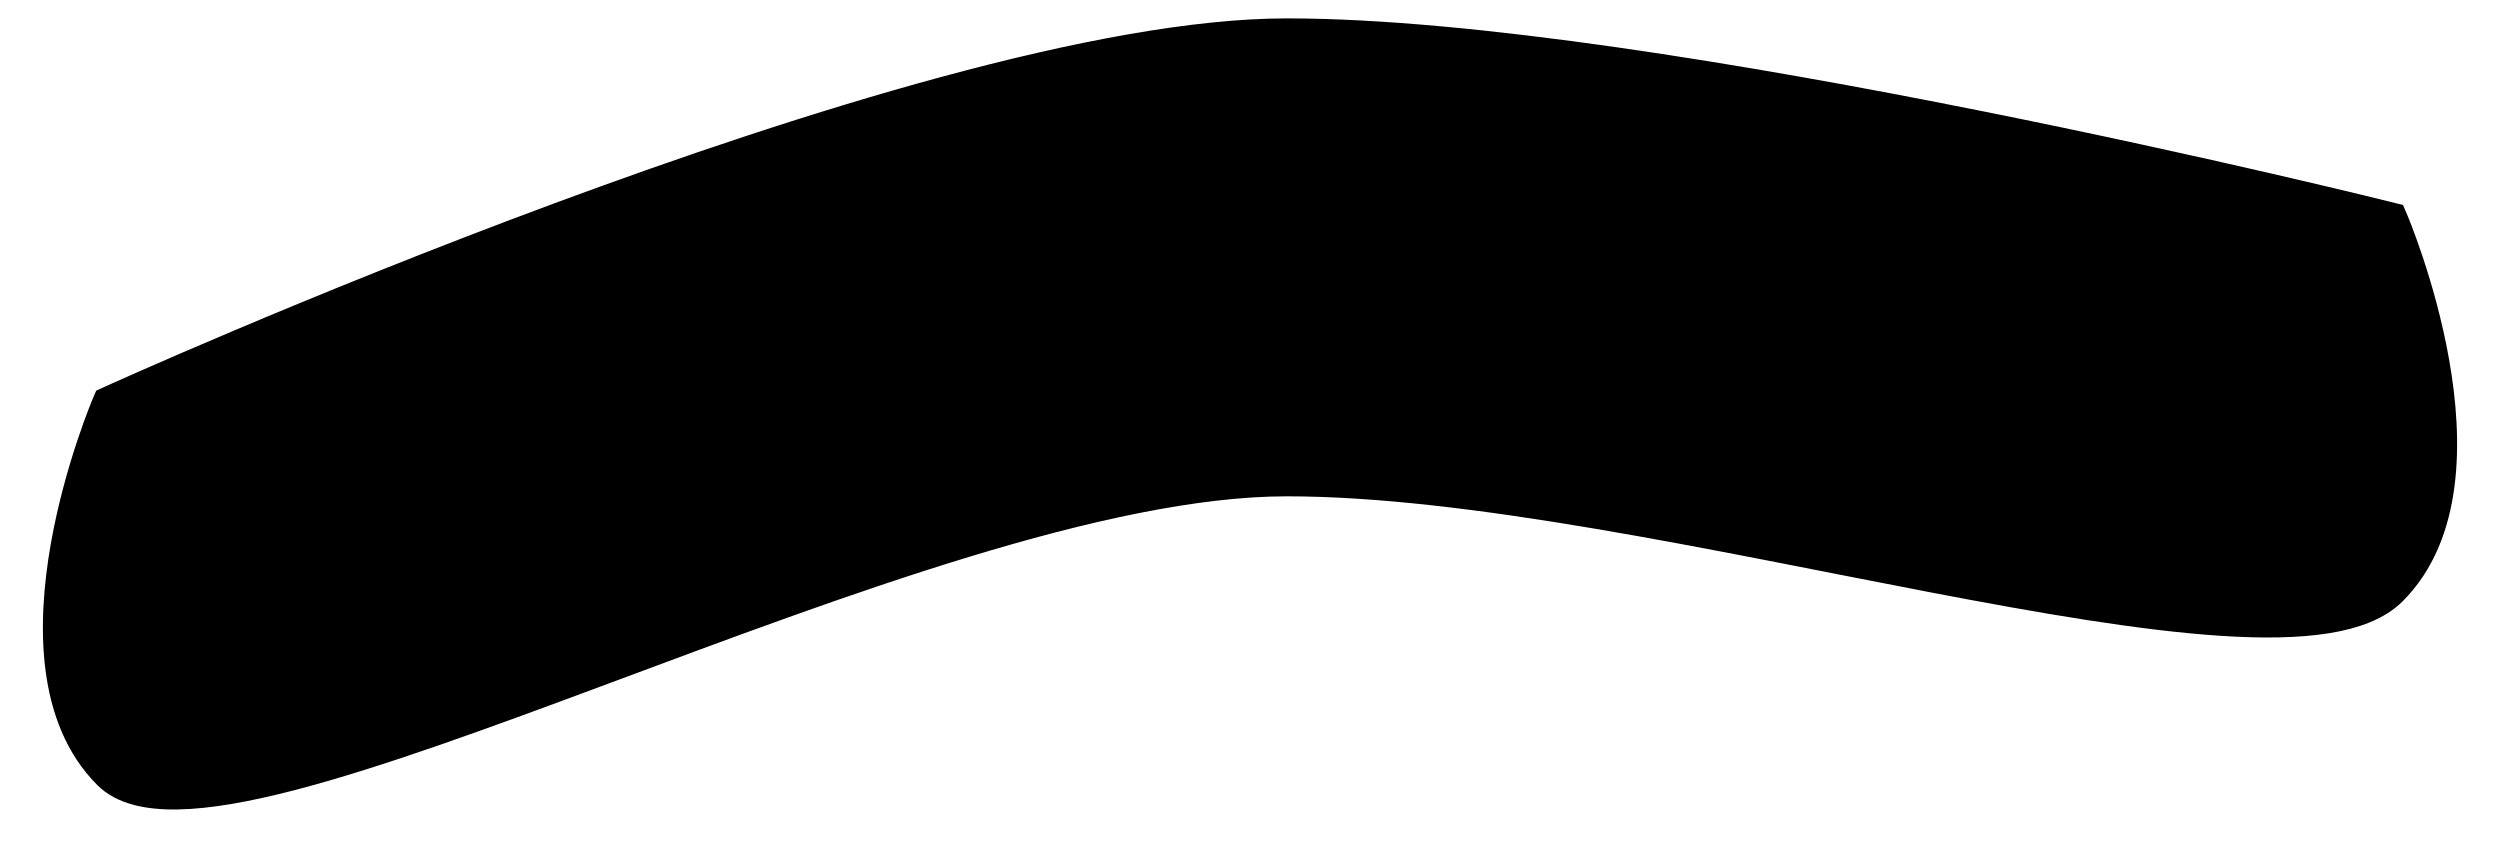
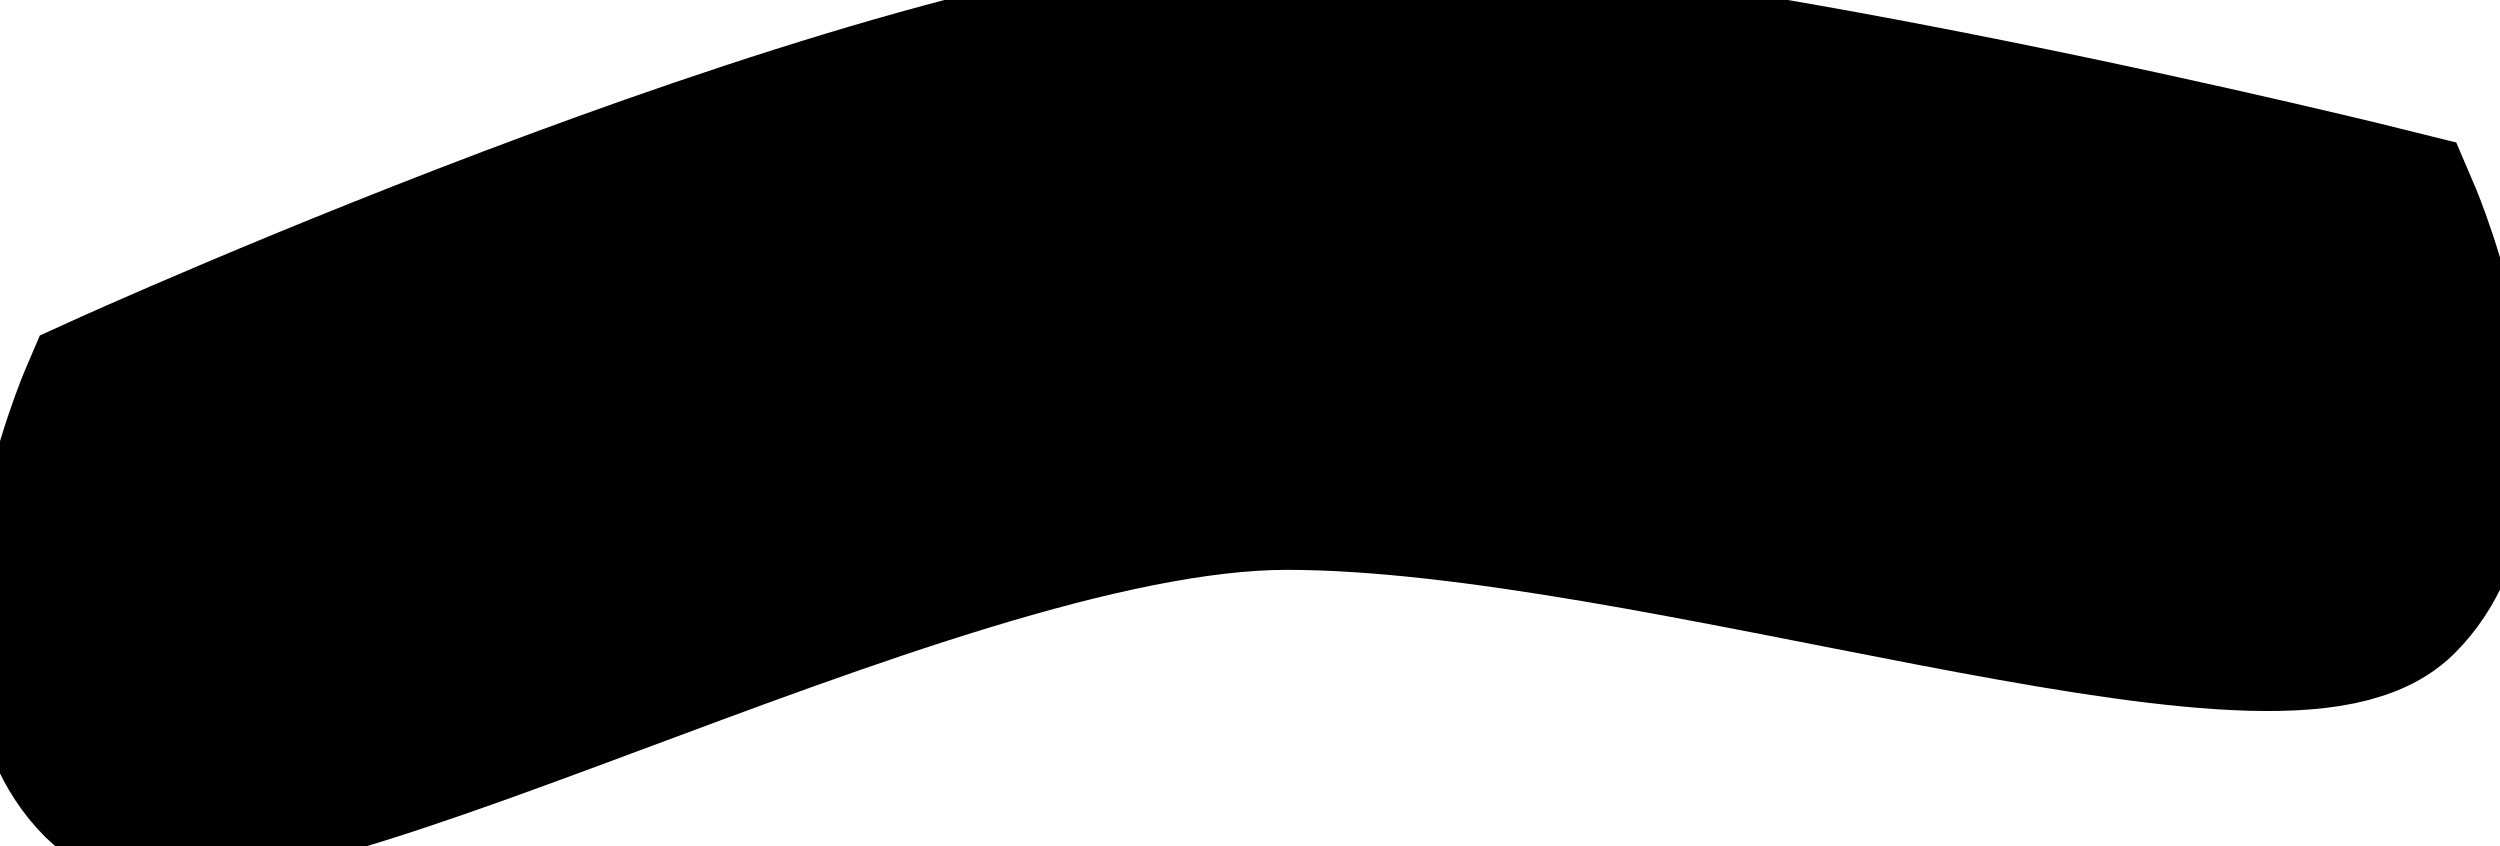
<svg xmlns="http://www.w3.org/2000/svg" viewBox="0 0 68 23" width="68" height="23">
-   <path id="eyebrow5" d="M65 16C68 13 65 6 65 6C65 6 45 1 35 1C25 1 3 11 3 11C3 11 0 18 3 21C6 24 25 13 35 13C45 13 62 19 65 16Z" fill="$[hairColor]" stroke="#000" stroke-width="1" />
+   <path id="eyebrow5" d="M65 16C68 13 65 6 65 6C65 6 45 1 35 1C25 1 3 11 3 11C3 11 0 18 3 21C6 24 25 13 35 13C45 13 62 19 65 16Z" fill="$[hairColor]" stroke="#000" stroke-width="5" />
</svg>
